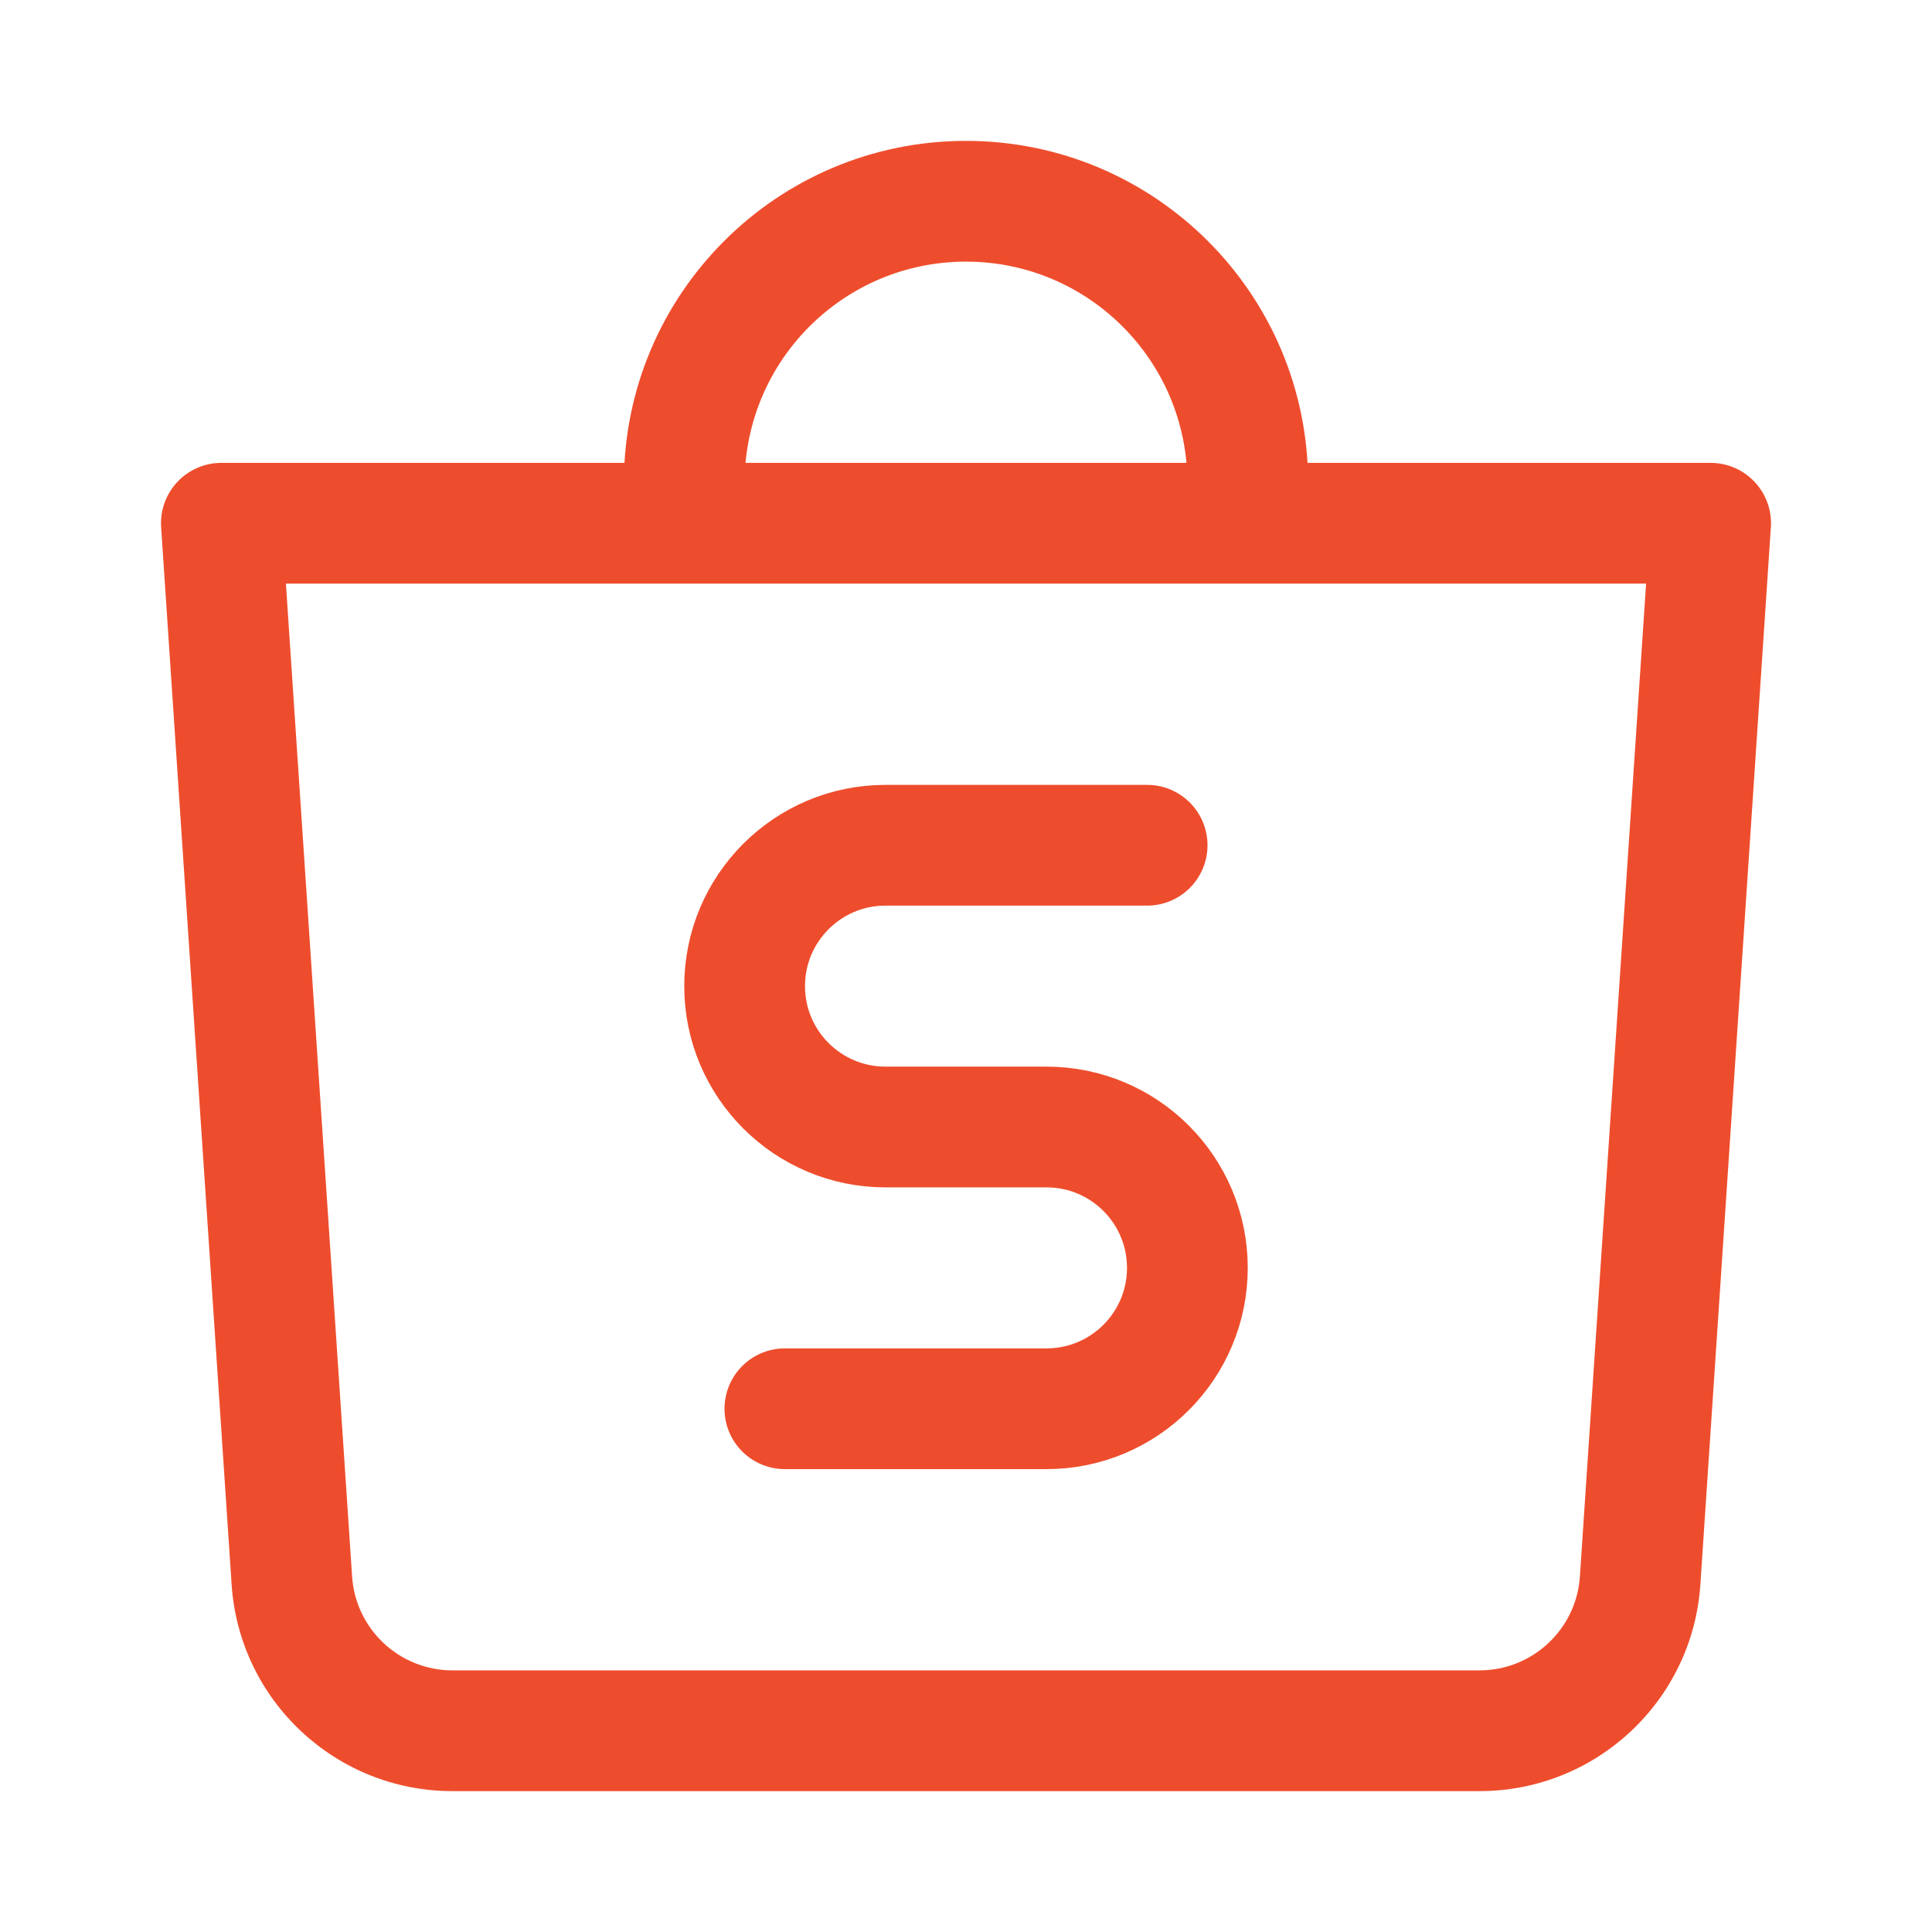
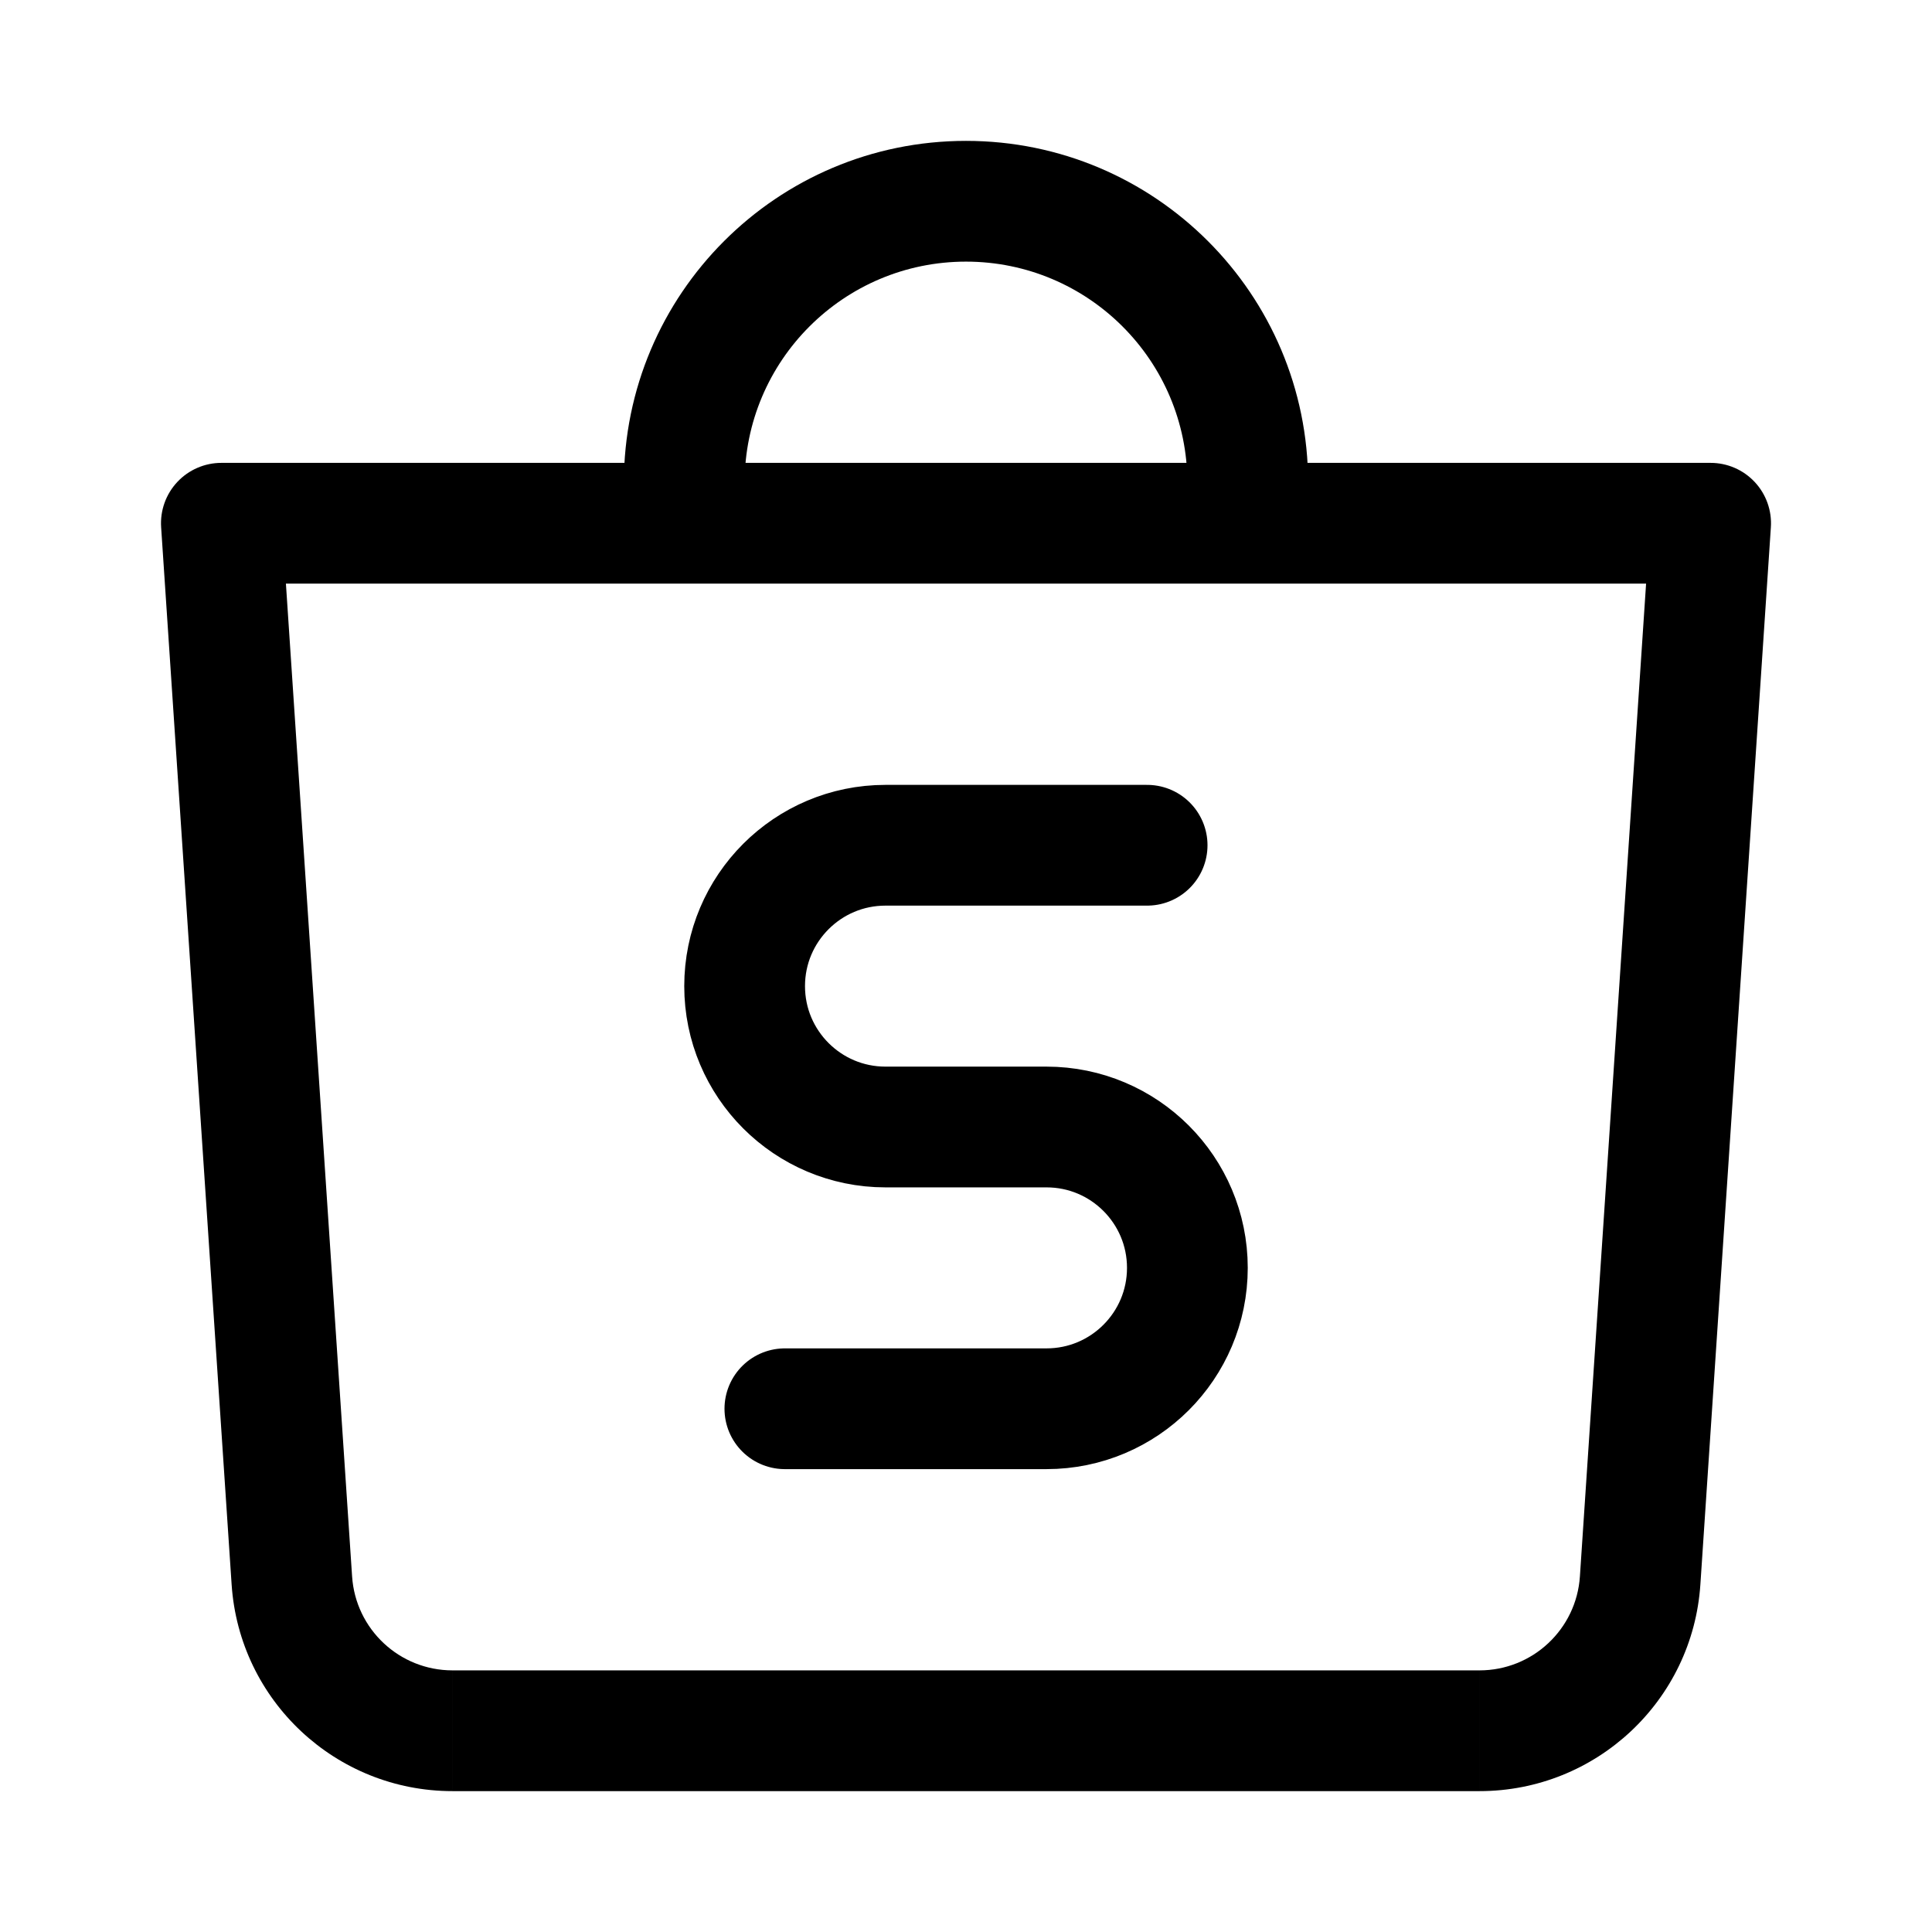
<svg xmlns="http://www.w3.org/2000/svg" width="800px" height="800px" viewBox="0 0 192 192" fill="none">
-   <path fill="#EE4D2D" d="m29.004 157.064 5.987-.399-5.987.399ZM22 52v-6a6 6 0 0 0-5.987 6.4L22 52Zm140.996 105.064-5.987-.399 5.987.399ZM170 52l5.987.4A6 6 0 0 0 170 46v6ZM34.991 156.665 27.987 51.601l-11.974.798 7.005 105.064 11.973-.798Zm133.991.798 7.005-105.064-11.974-.798-7.004 105.064 11.973.798Zm-11.973-.798a10 10 0 0 1-9.978 9.335v12c11.582 0 21.181-8.98 21.951-20.537l-11.973-.798Zm-133.991.798C23.788 169.02 33.387 178 44.968 178v-12a10 10 0 0 1-9.977-9.335l-11.973.798ZM74 48c0-12.15 9.85-22 22-22V14c-18.778 0-34 15.222-34 34h12Zm22-22c12.15 0 22 9.85 22 22h12c0-18.778-15.222-34-34-34v12ZM22 58h148V46H22v12Zm22.969 120H147.03v-12H44.969v12Z" />
-   <path stroke="#EE4D2D" stroke-linecap="round" stroke-width="12" d="M114 84H88c-7.732 0-14 6.268-14 14v0c0 7.732 6.268 14 14 14h4m-2 0h14c7.732 0 14 6.268 14 14v0c0 7.732-6.268 14-14 14H78" />
+   <path fill="#000000" d="m29.004 157.064 5.987-.399-5.987.399ZM22 52v-6a6 6 0 0 0-5.987 6.4L22 52Zm140.996 105.064-5.987-.399 5.987.399ZM170 52l5.987.4A6 6 0 0 0 170 46v6ZM34.991 156.665 27.987 51.601l-11.974.798 7.005 105.064 11.973-.798Zm133.991.798 7.005-105.064-11.974-.798-7.004 105.064 11.973.798Zm-11.973-.798a10 10 0 0 1-9.978 9.335v12c11.582 0 21.181-8.98 21.951-20.537l-11.973-.798Zm-133.991.798C23.788 169.02 33.387 178 44.968 178v-12a10 10 0 0 1-9.977-9.335l-11.973.798ZM74 48c0-12.15 9.85-22 22-22V14c-18.778 0-34 15.222-34 34h12Zm22-22c12.15 0 22 9.85 22 22h12c0-18.778-15.222-34-34-34v12ZM22 58h148V46H22v12Zm22.969 120H147.03v-12H44.969v12Z" />
+   <path stroke="#000000" stroke-linecap="round" stroke-width="12" d="M114 84H88c-7.732 0-14 6.268-14 14v0c0 7.732 6.268 14 14 14h4m-2 0h14c7.732 0 14 6.268 14 14v0c0 7.732-6.268 14-14 14H78" />
</svg>
